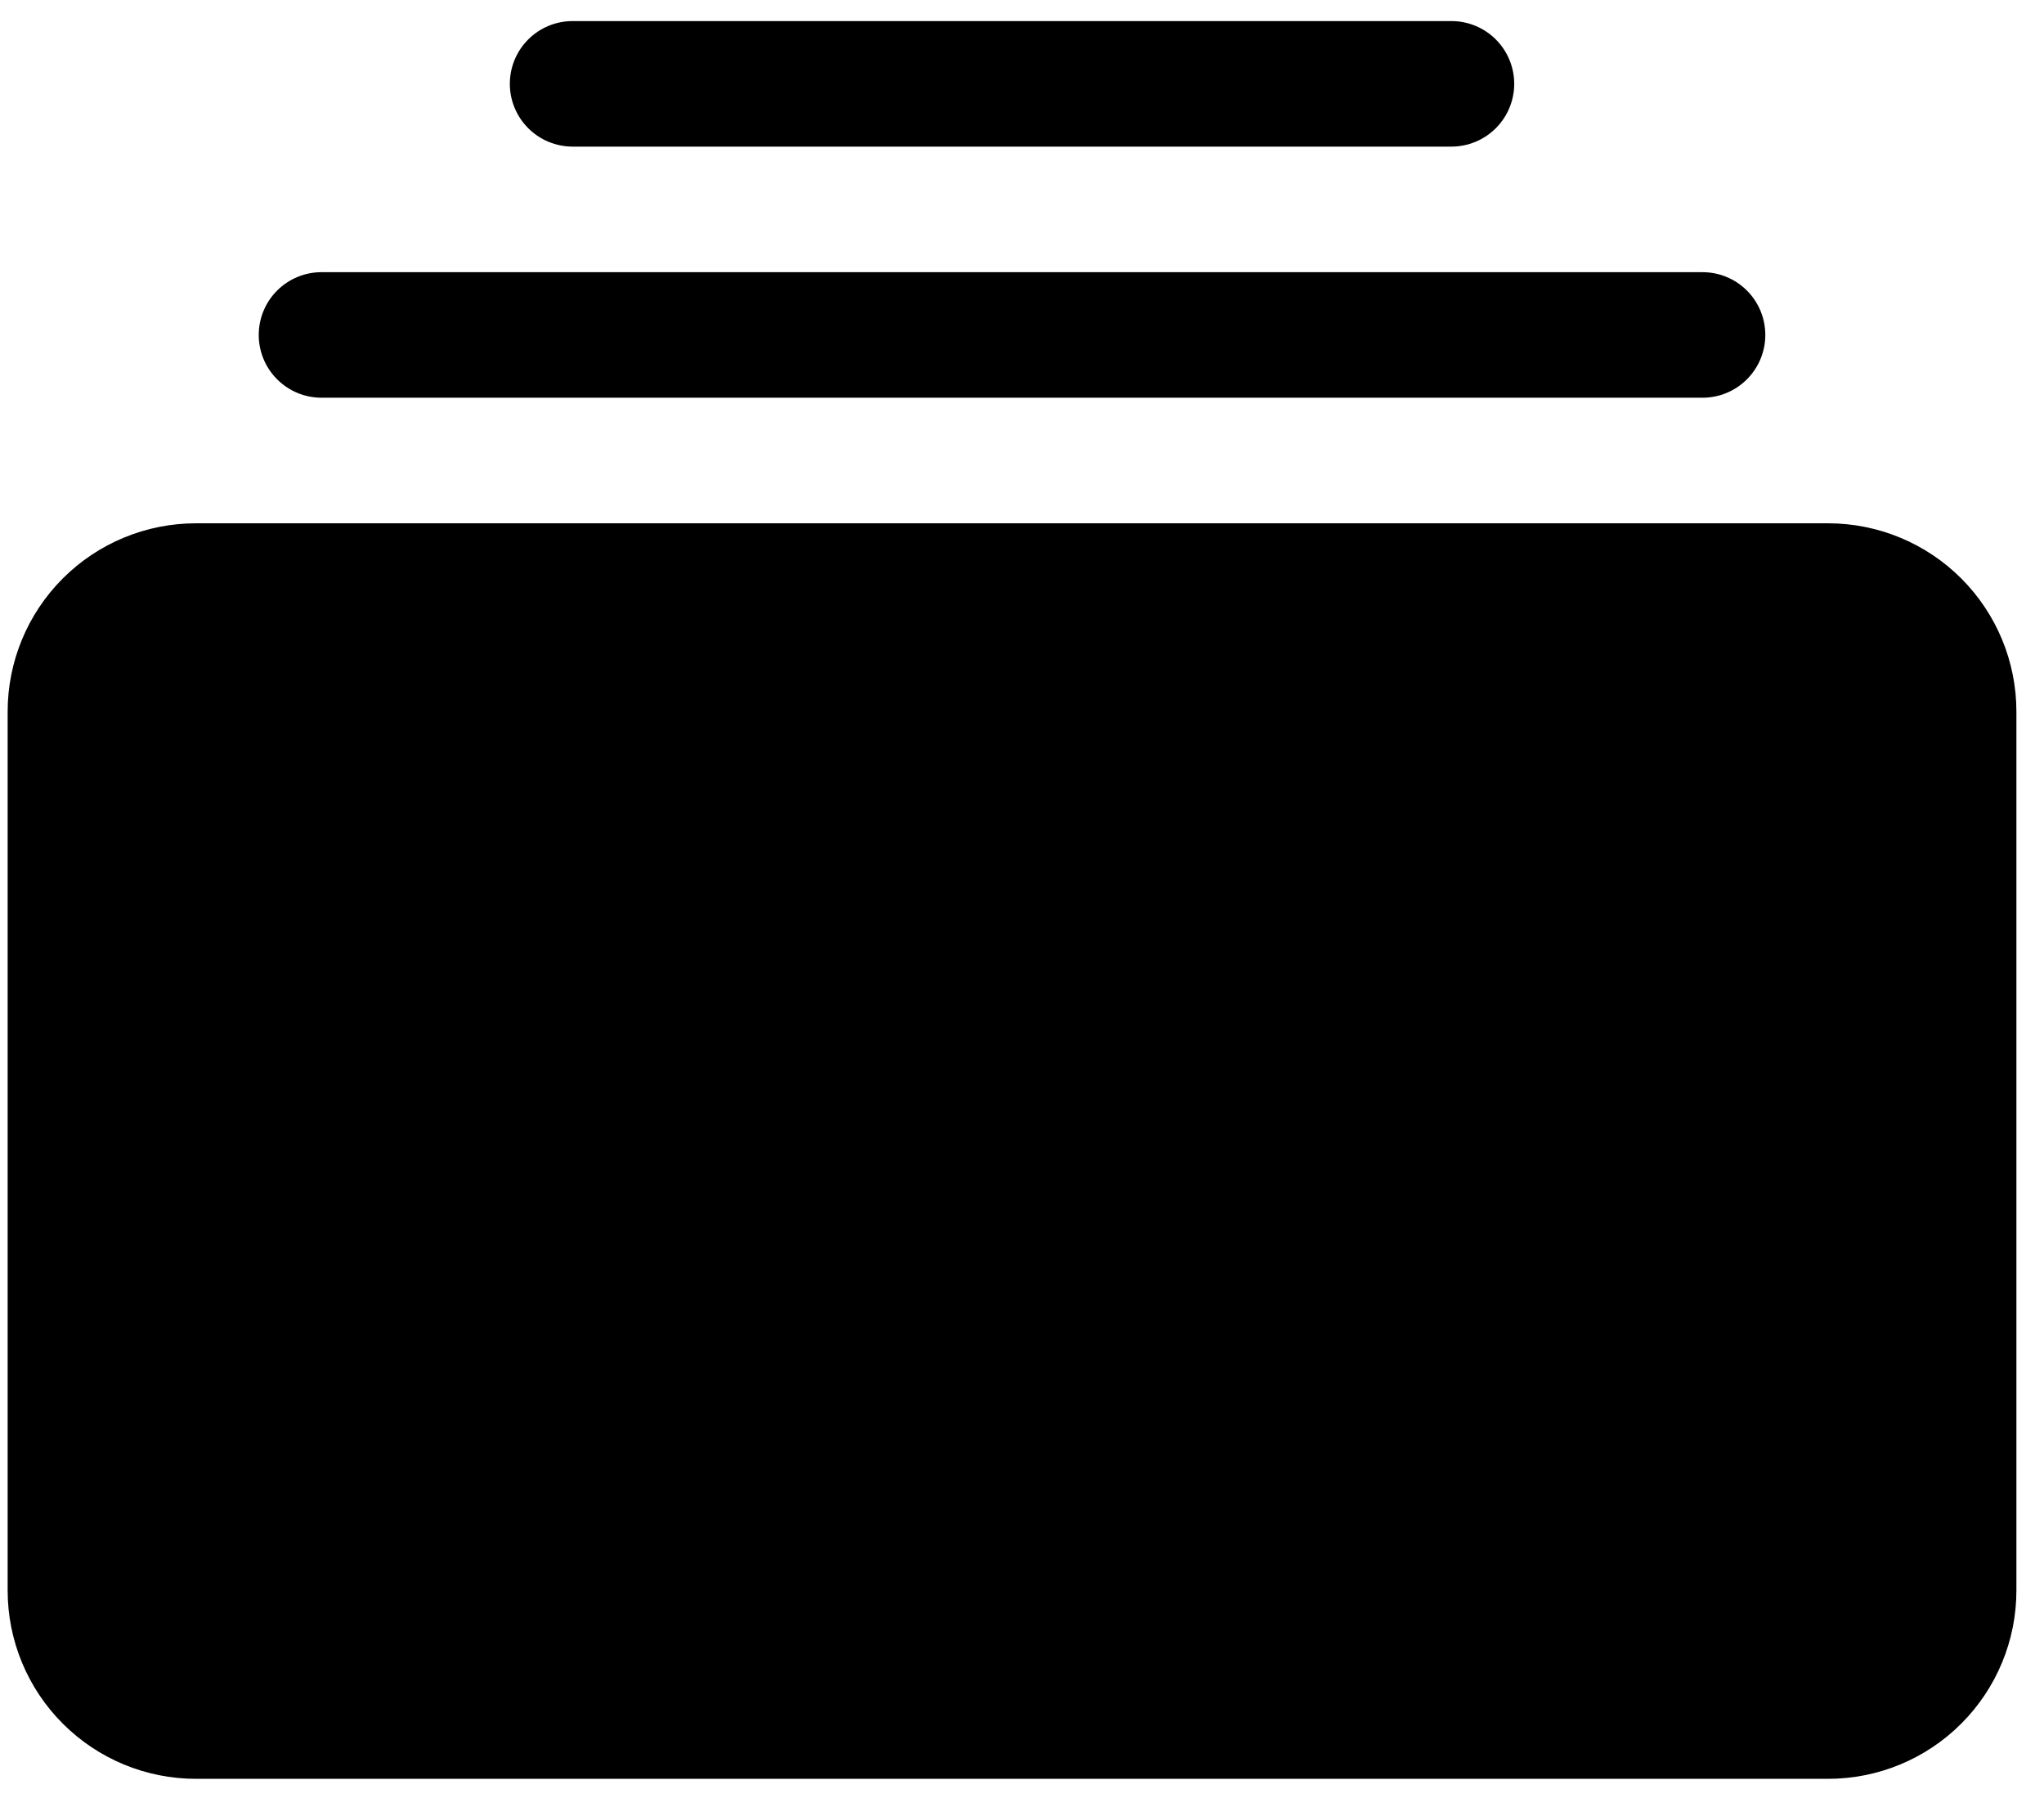
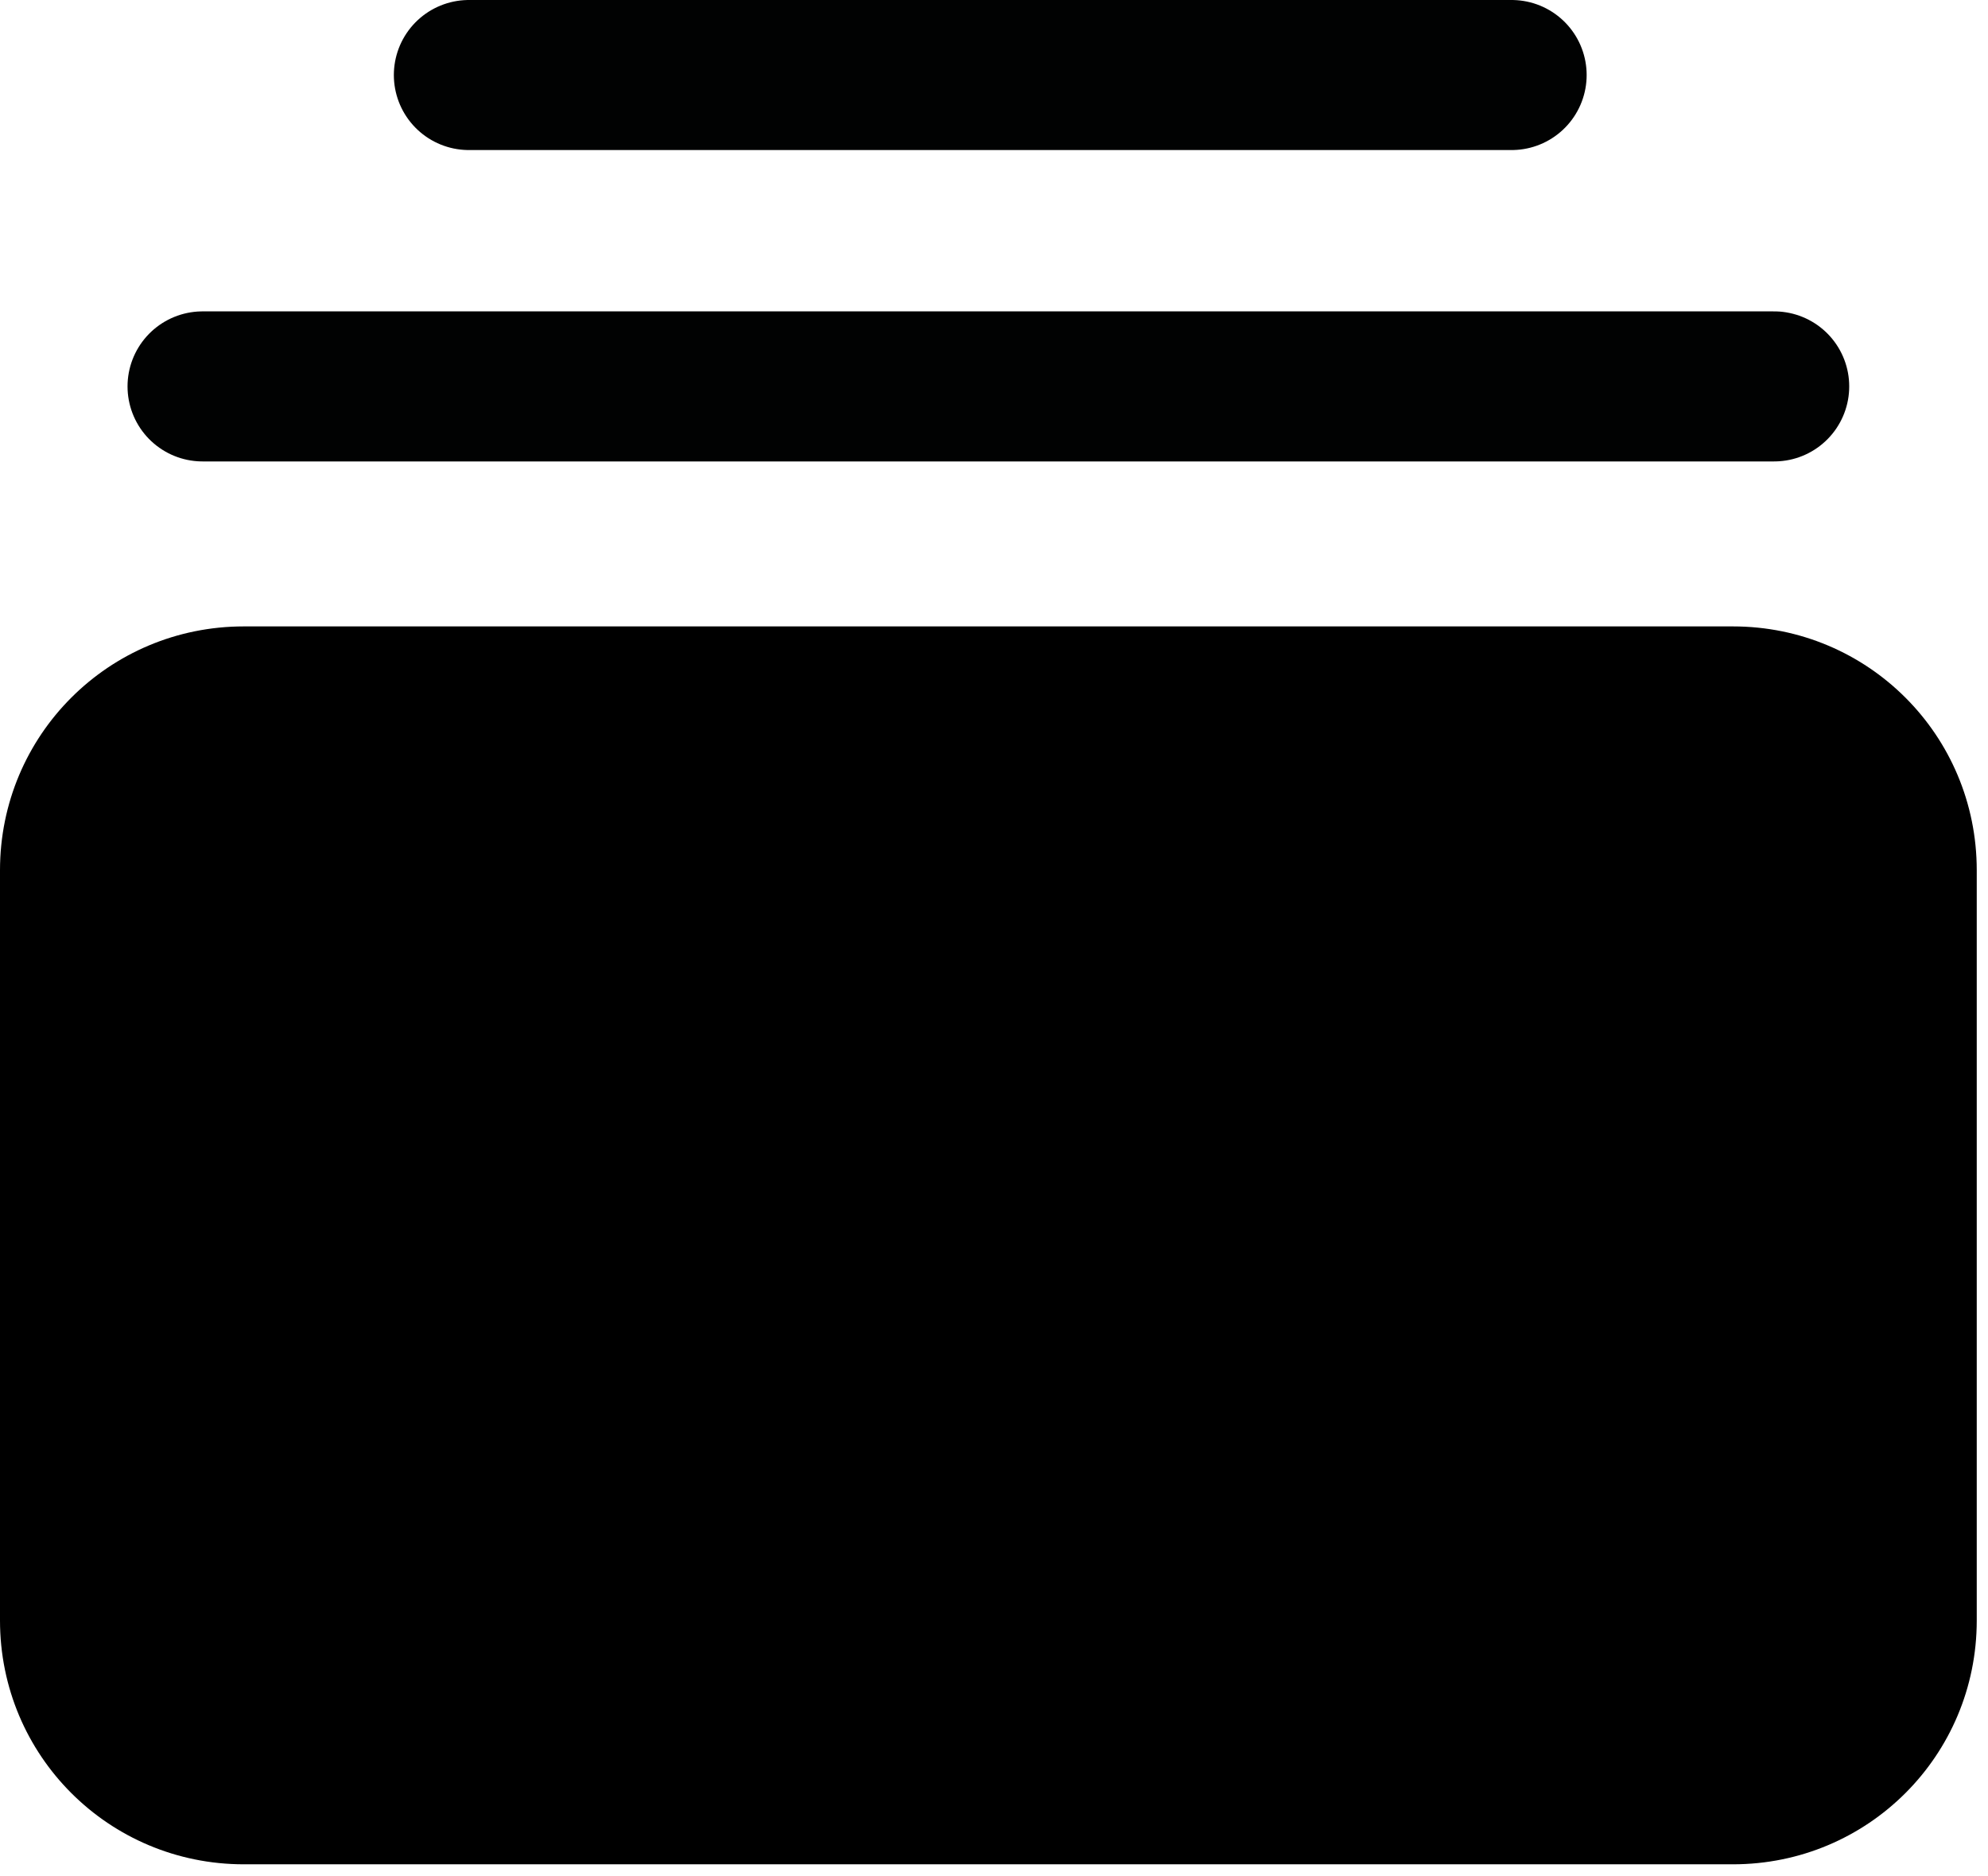
- <svg xmlns="http://www.w3.org/2000/svg" width="58" height="51" viewBox="0 0 58 51" fill="none">
-   <path d="M0.217 45.129C0.217 46.546 0.78 47.905 1.782 48.907C2.784 49.91 4.143 50.473 5.561 50.473H51.873C53.29 50.473 54.65 49.91 55.652 48.907C56.654 47.905 57.217 46.546 57.217 45.129V20.191C57.217 18.774 56.654 17.415 55.652 16.413C54.65 15.411 53.29 14.848 51.873 14.848H5.561C4.143 14.848 2.784 15.411 1.782 16.413C0.78 17.415 0.217 18.774 0.217 20.191L0.217 45.129ZM7.342 9.504C7.342 9.976 7.529 10.429 7.864 10.763C8.198 11.098 8.651 11.285 9.123 11.285H48.31C48.783 11.285 49.236 11.098 49.57 10.763C49.904 10.429 50.092 9.976 50.092 9.504C50.092 9.031 49.904 8.578 49.57 8.244C49.236 7.91 48.783 7.723 48.31 7.723H9.123C8.651 7.723 8.198 7.91 7.864 8.244C7.529 8.578 7.342 9.031 7.342 9.504ZM14.467 2.379C14.467 2.851 14.655 3.304 14.989 3.638C15.323 3.972 15.776 4.16 16.248 4.16H41.185C41.658 4.16 42.111 3.972 42.445 3.638C42.779 3.304 42.967 2.851 42.967 2.379C42.967 1.906 42.779 1.453 42.445 1.119C42.111 0.785 41.658 0.598 41.185 0.598H16.248C15.776 0.598 15.323 0.785 14.989 1.119C14.655 1.453 14.467 1.906 14.467 2.379Z" fill="black" />
+ <svg xmlns="http://www.w3.org/2000/svg" width="53" height="50" viewBox="0 0 53 50" fill="none">
+   <path d="M46.2 49.699H6.5C2.9 49.699 0 46.799 0 43.199V23.199C0 19.599 2.9 16.699 6.5 16.699H46.2C49.8 16.699 52.7 19.599 52.7 23.199V43.199C52.7 46.799 49.8 49.699 46.2 49.699Z" fill="black" />
+   <path d="M5.4 10.301H47.3" stroke="#010202" stroke-width="4" stroke-miterlimit="10" stroke-linecap="round" />
+   <path d="M12.5 2H40.3" stroke="#010202" stroke-width="4" stroke-miterlimit="10" stroke-linecap="round" />
</svg>
